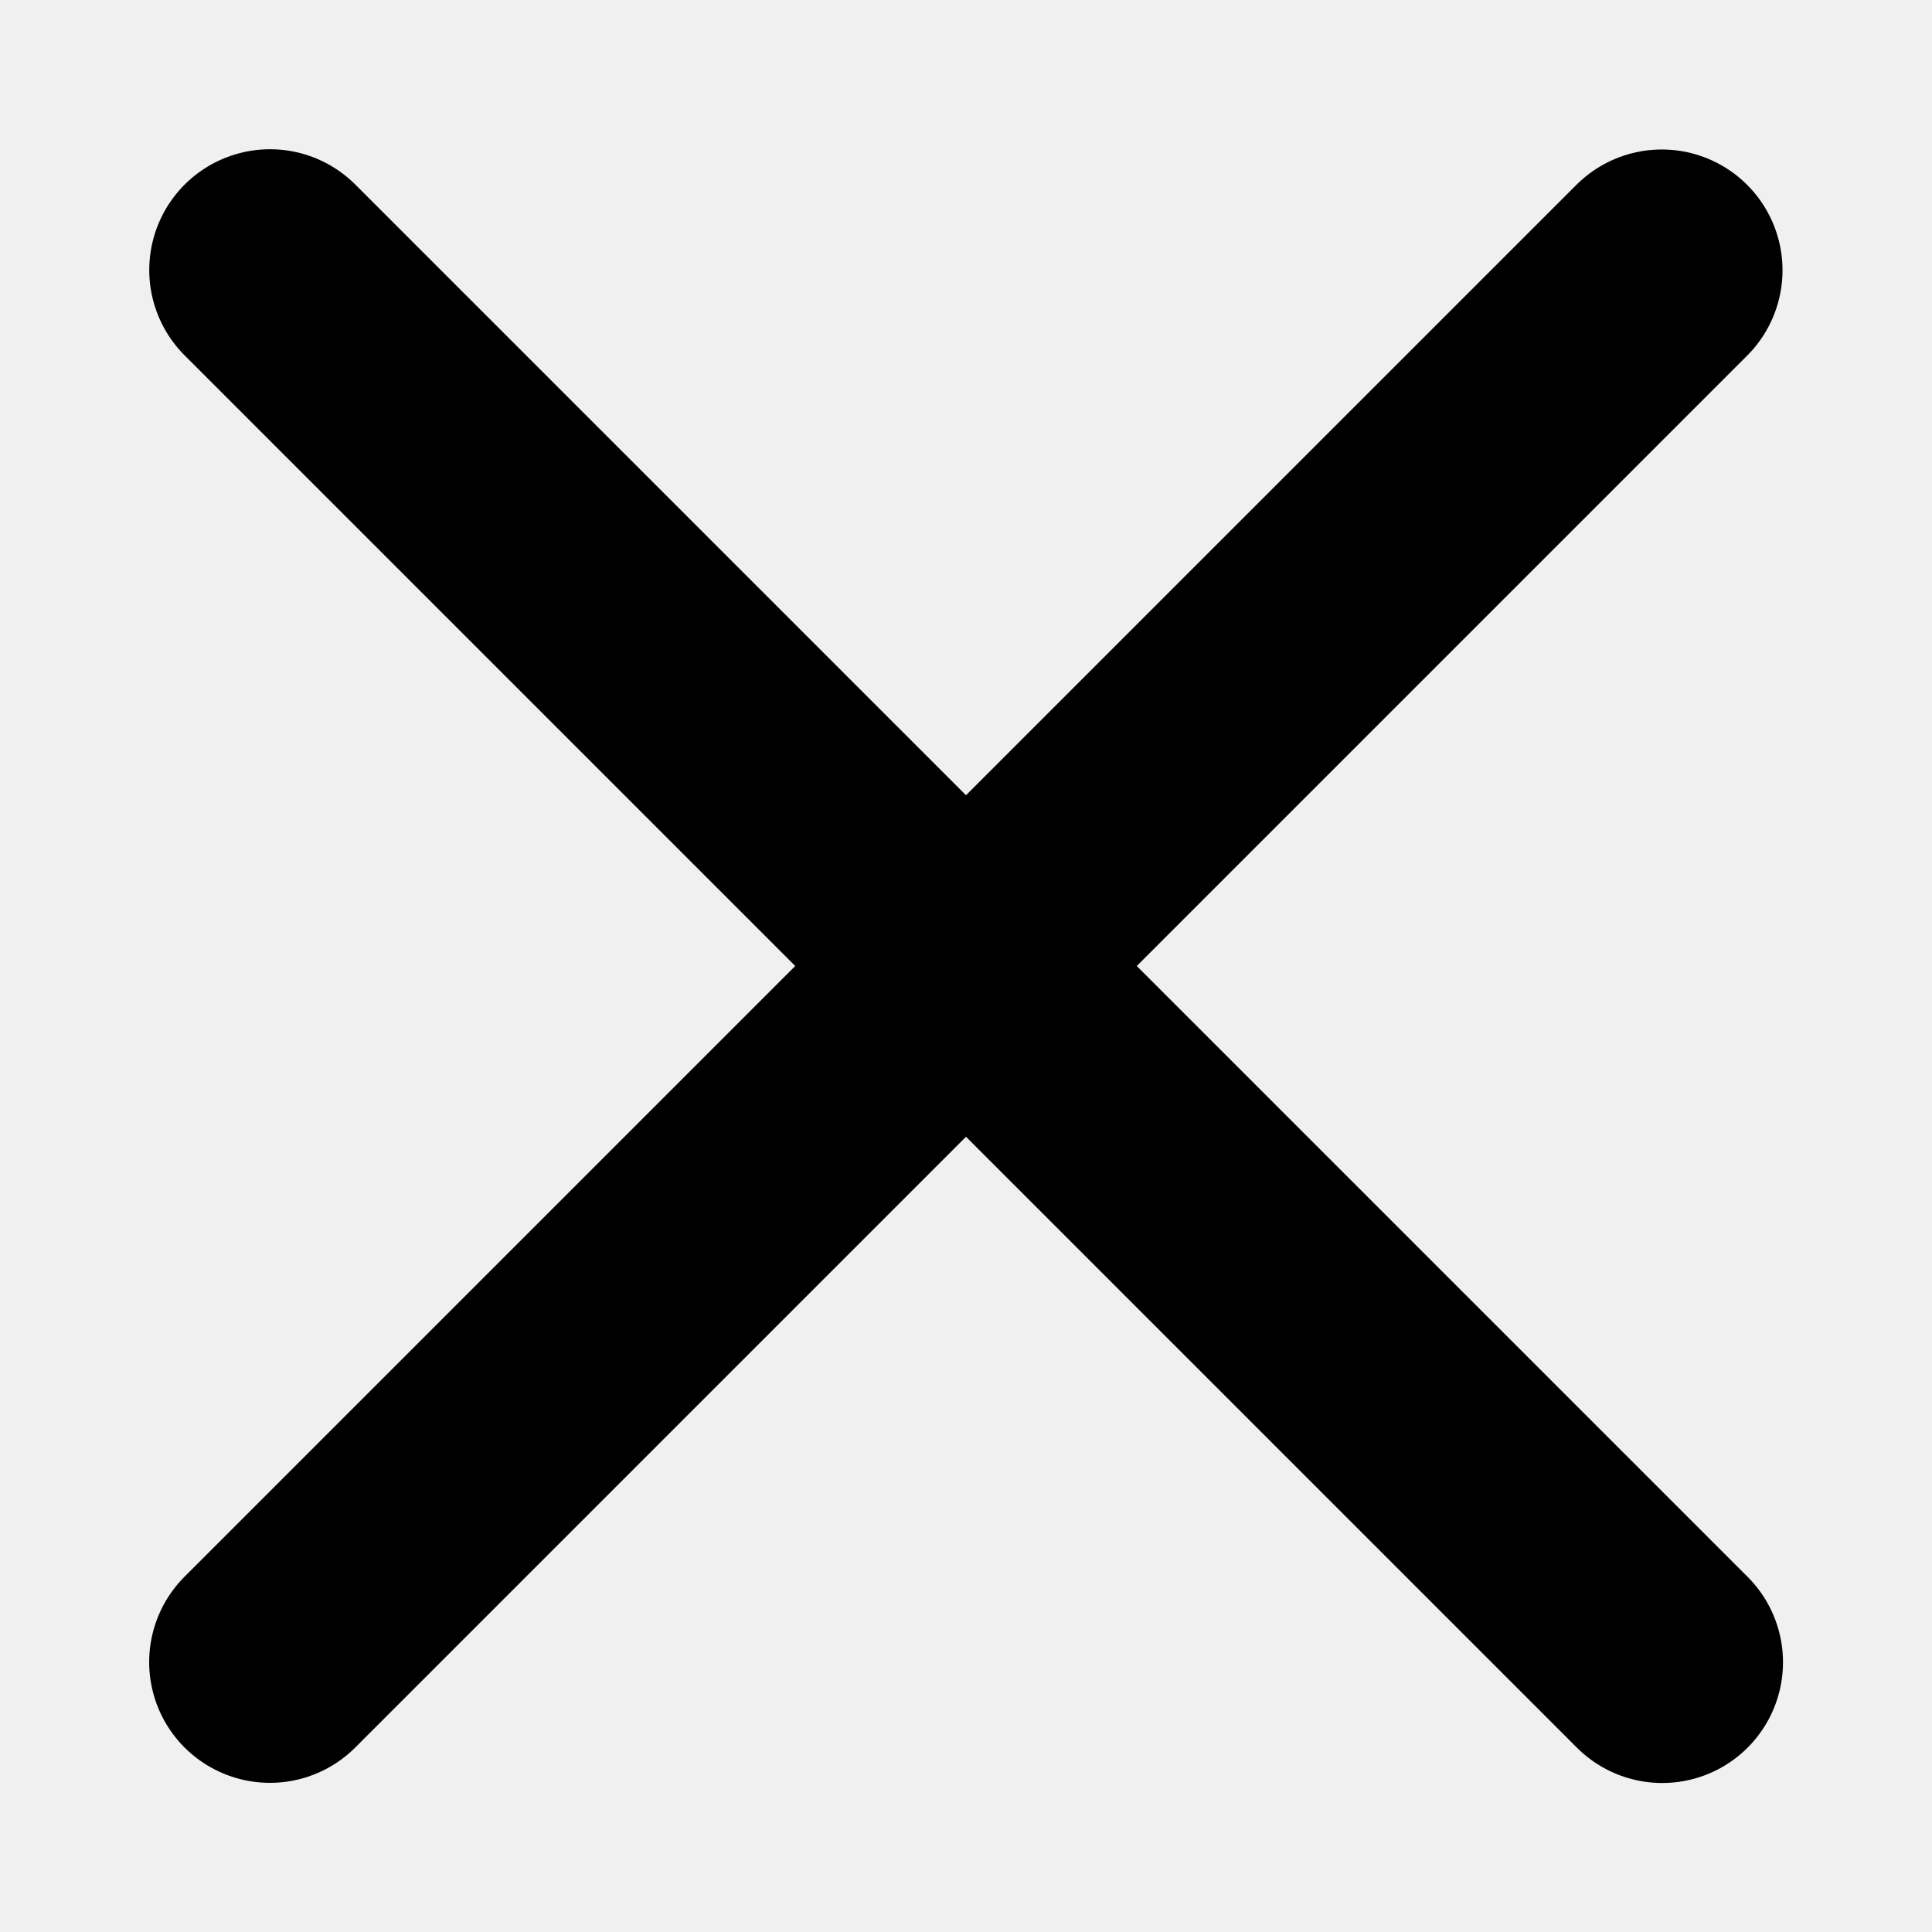
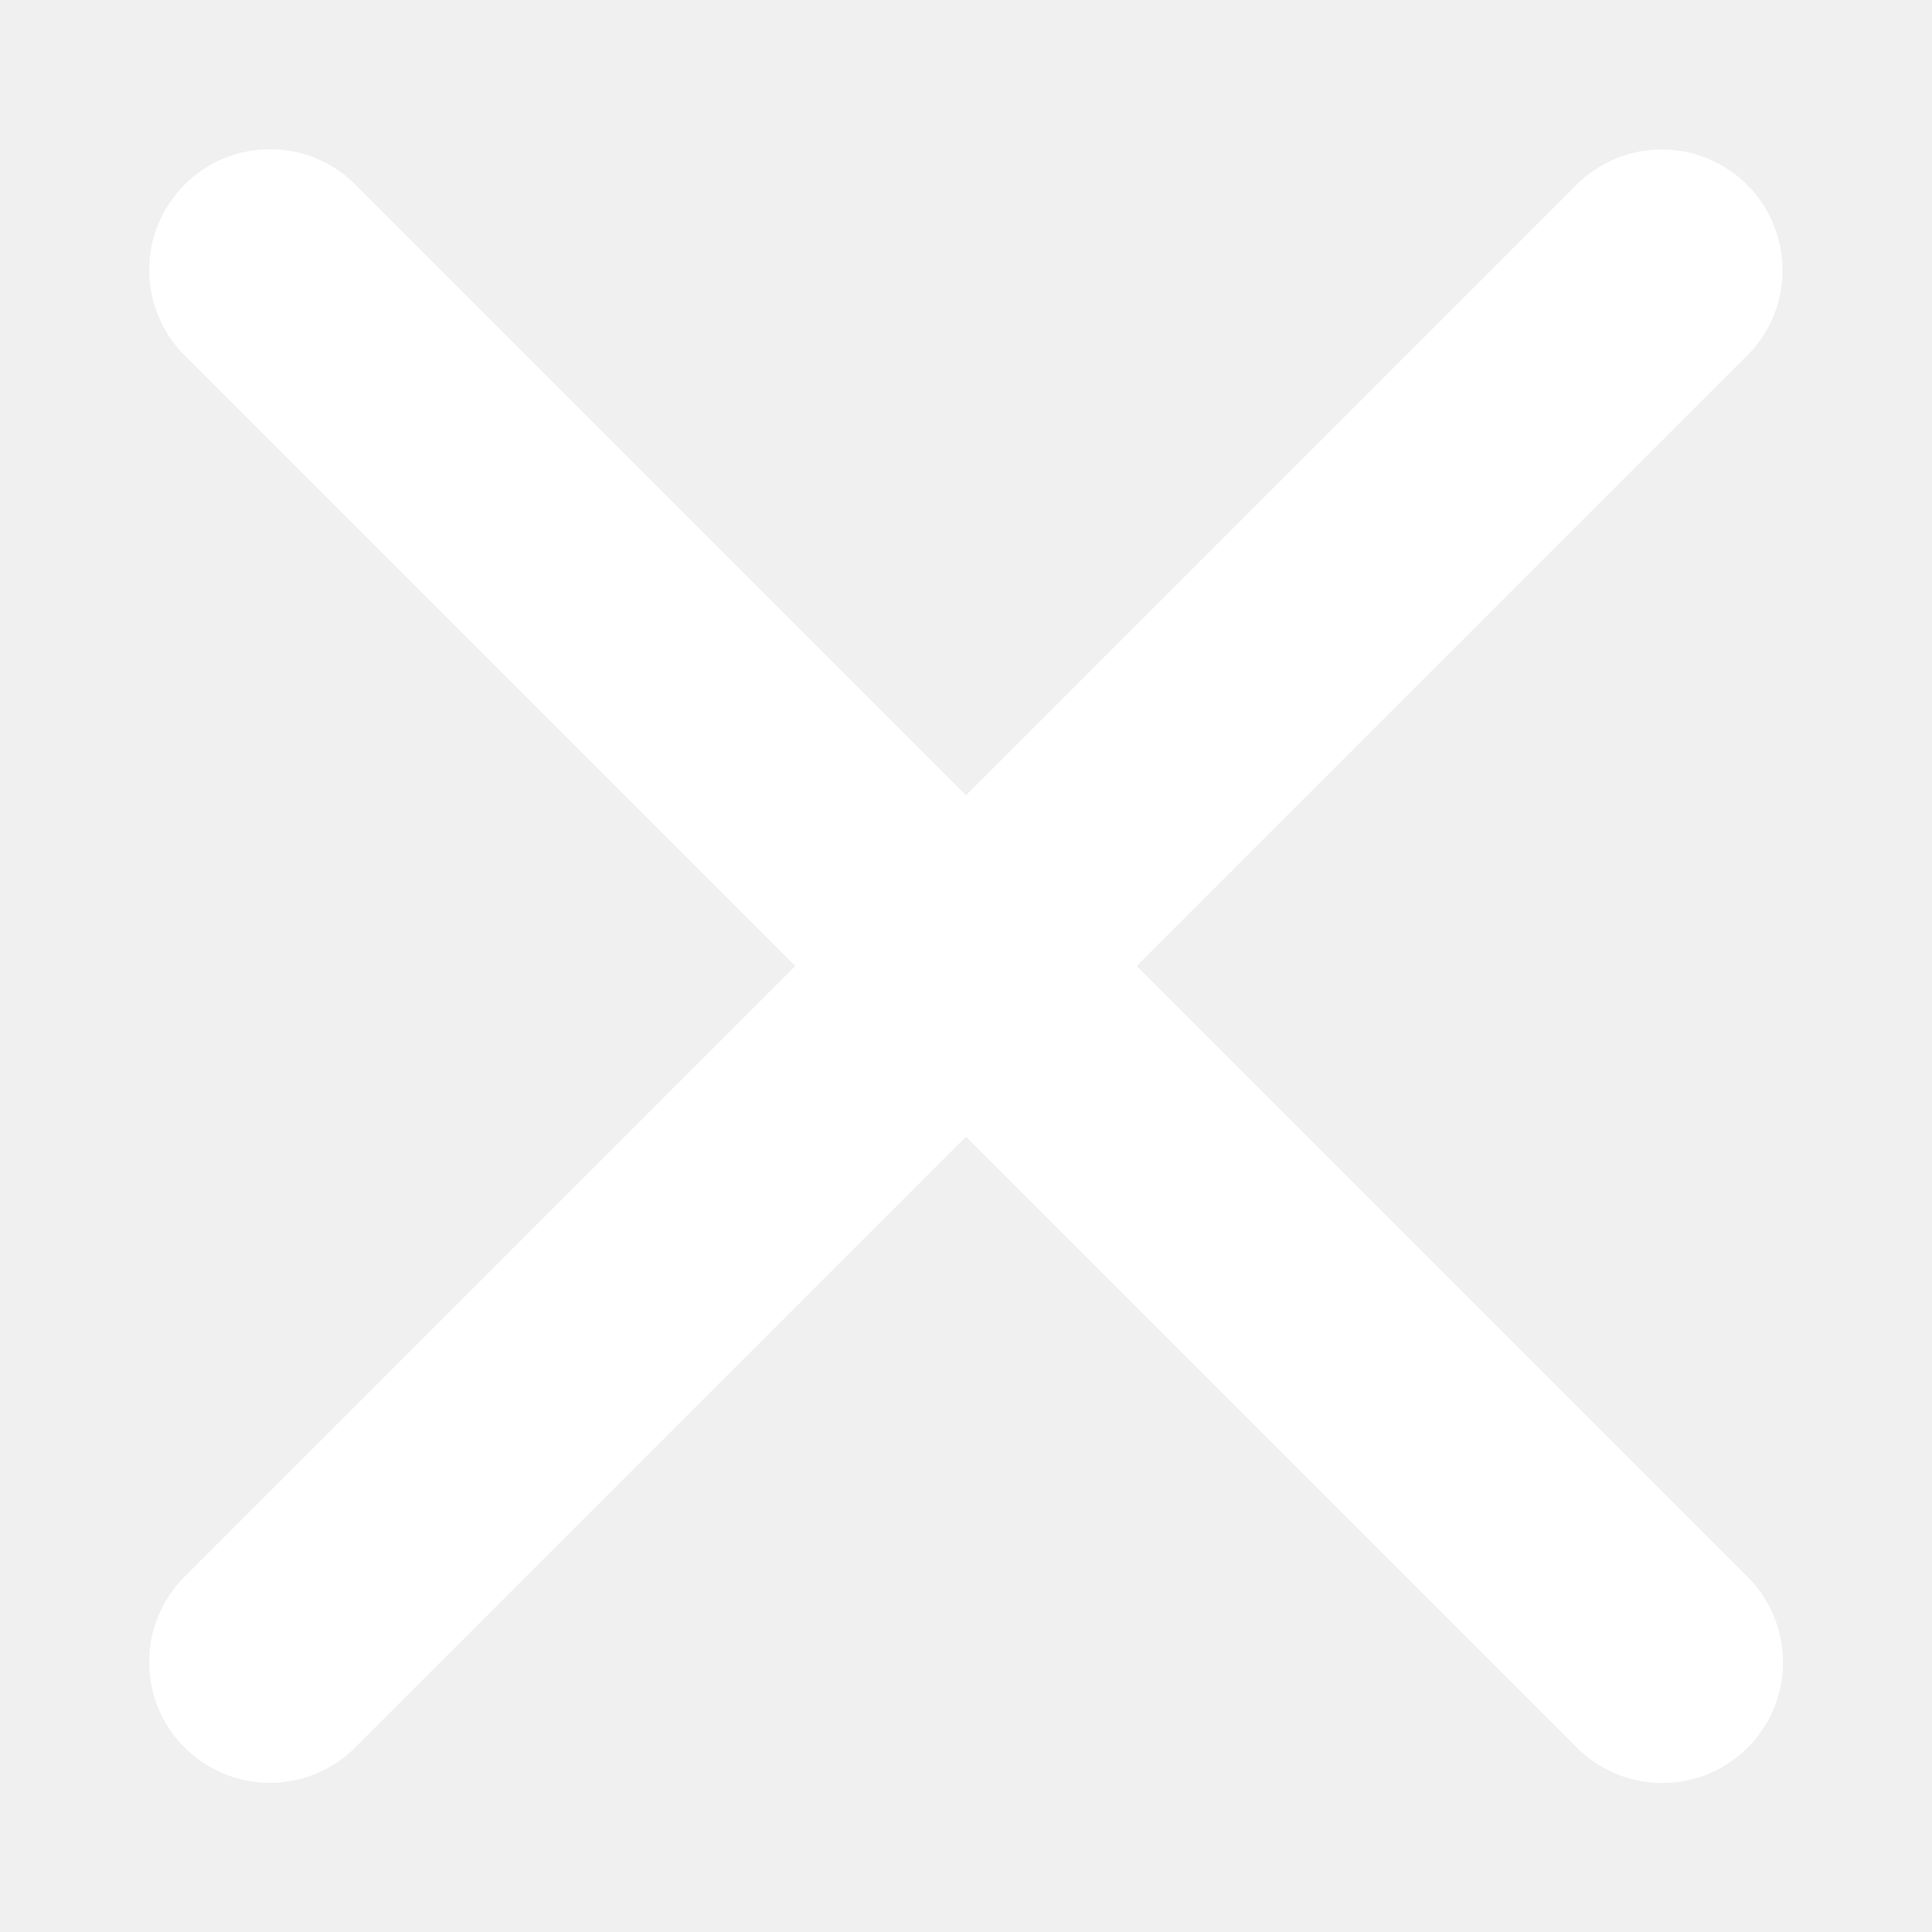
<svg aria-label="Close" class="x1lliihq x1n2onr6 x9bdzbf" fill="currentColor" height="18" role="img" viewBox="0 0 24 24" width="18">
-   <polyline fill="none" points="20.643 3.357 12 12 3.353 20.647" stroke="currentColor" stroke-linecap="round" stroke-linejoin="round" stroke-width="3" />
-   <line fill="none" stroke="currentColor" stroke-linecap="round" stroke-linejoin="round" stroke-width="3" x1="20.649" x2="3.354" y1="20.649" y2="3.354" />
+   <polyline fill="none" points="20.643 3.357 12 12 3.353 20.647" stroke="white" stroke-linecap="round" stroke-linejoin="round" stroke-width="3" />
+   <line fill="none" stroke="white" stroke-linecap="round" stroke-linejoin="round" stroke-width="3" x1="20.649" x2="3.354" y1="20.649" y2="3.354" />
</svg>
